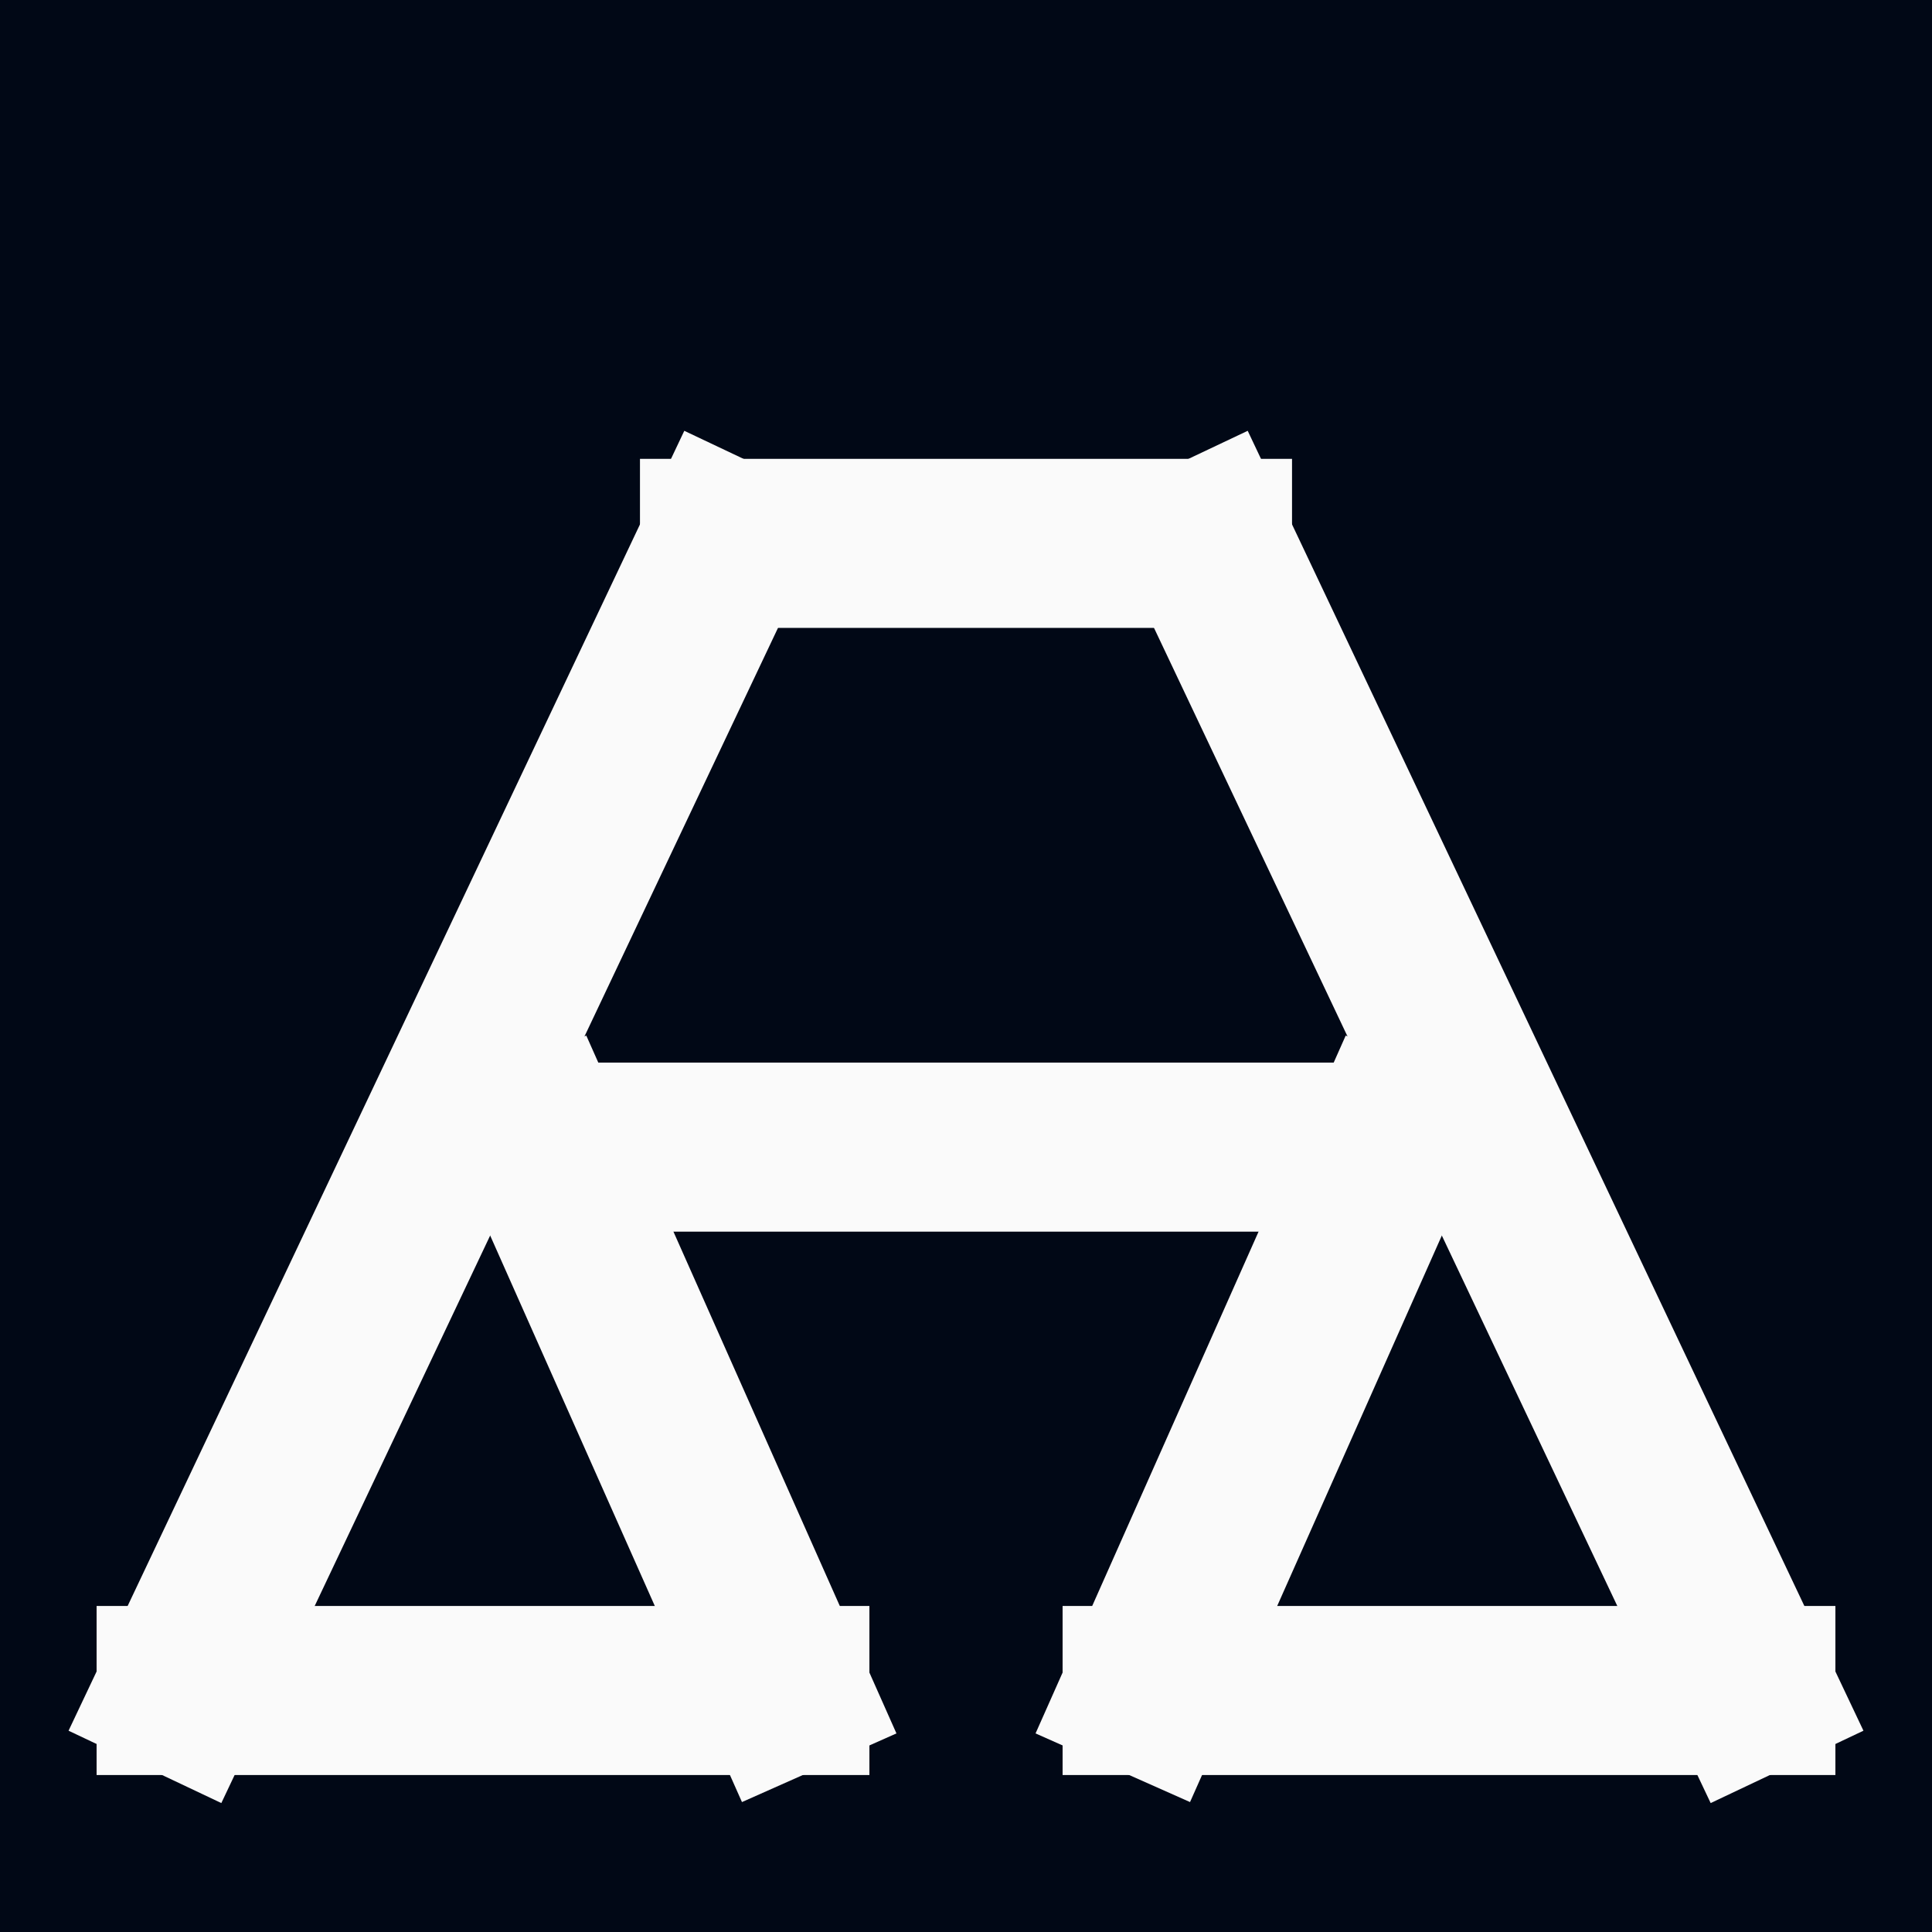
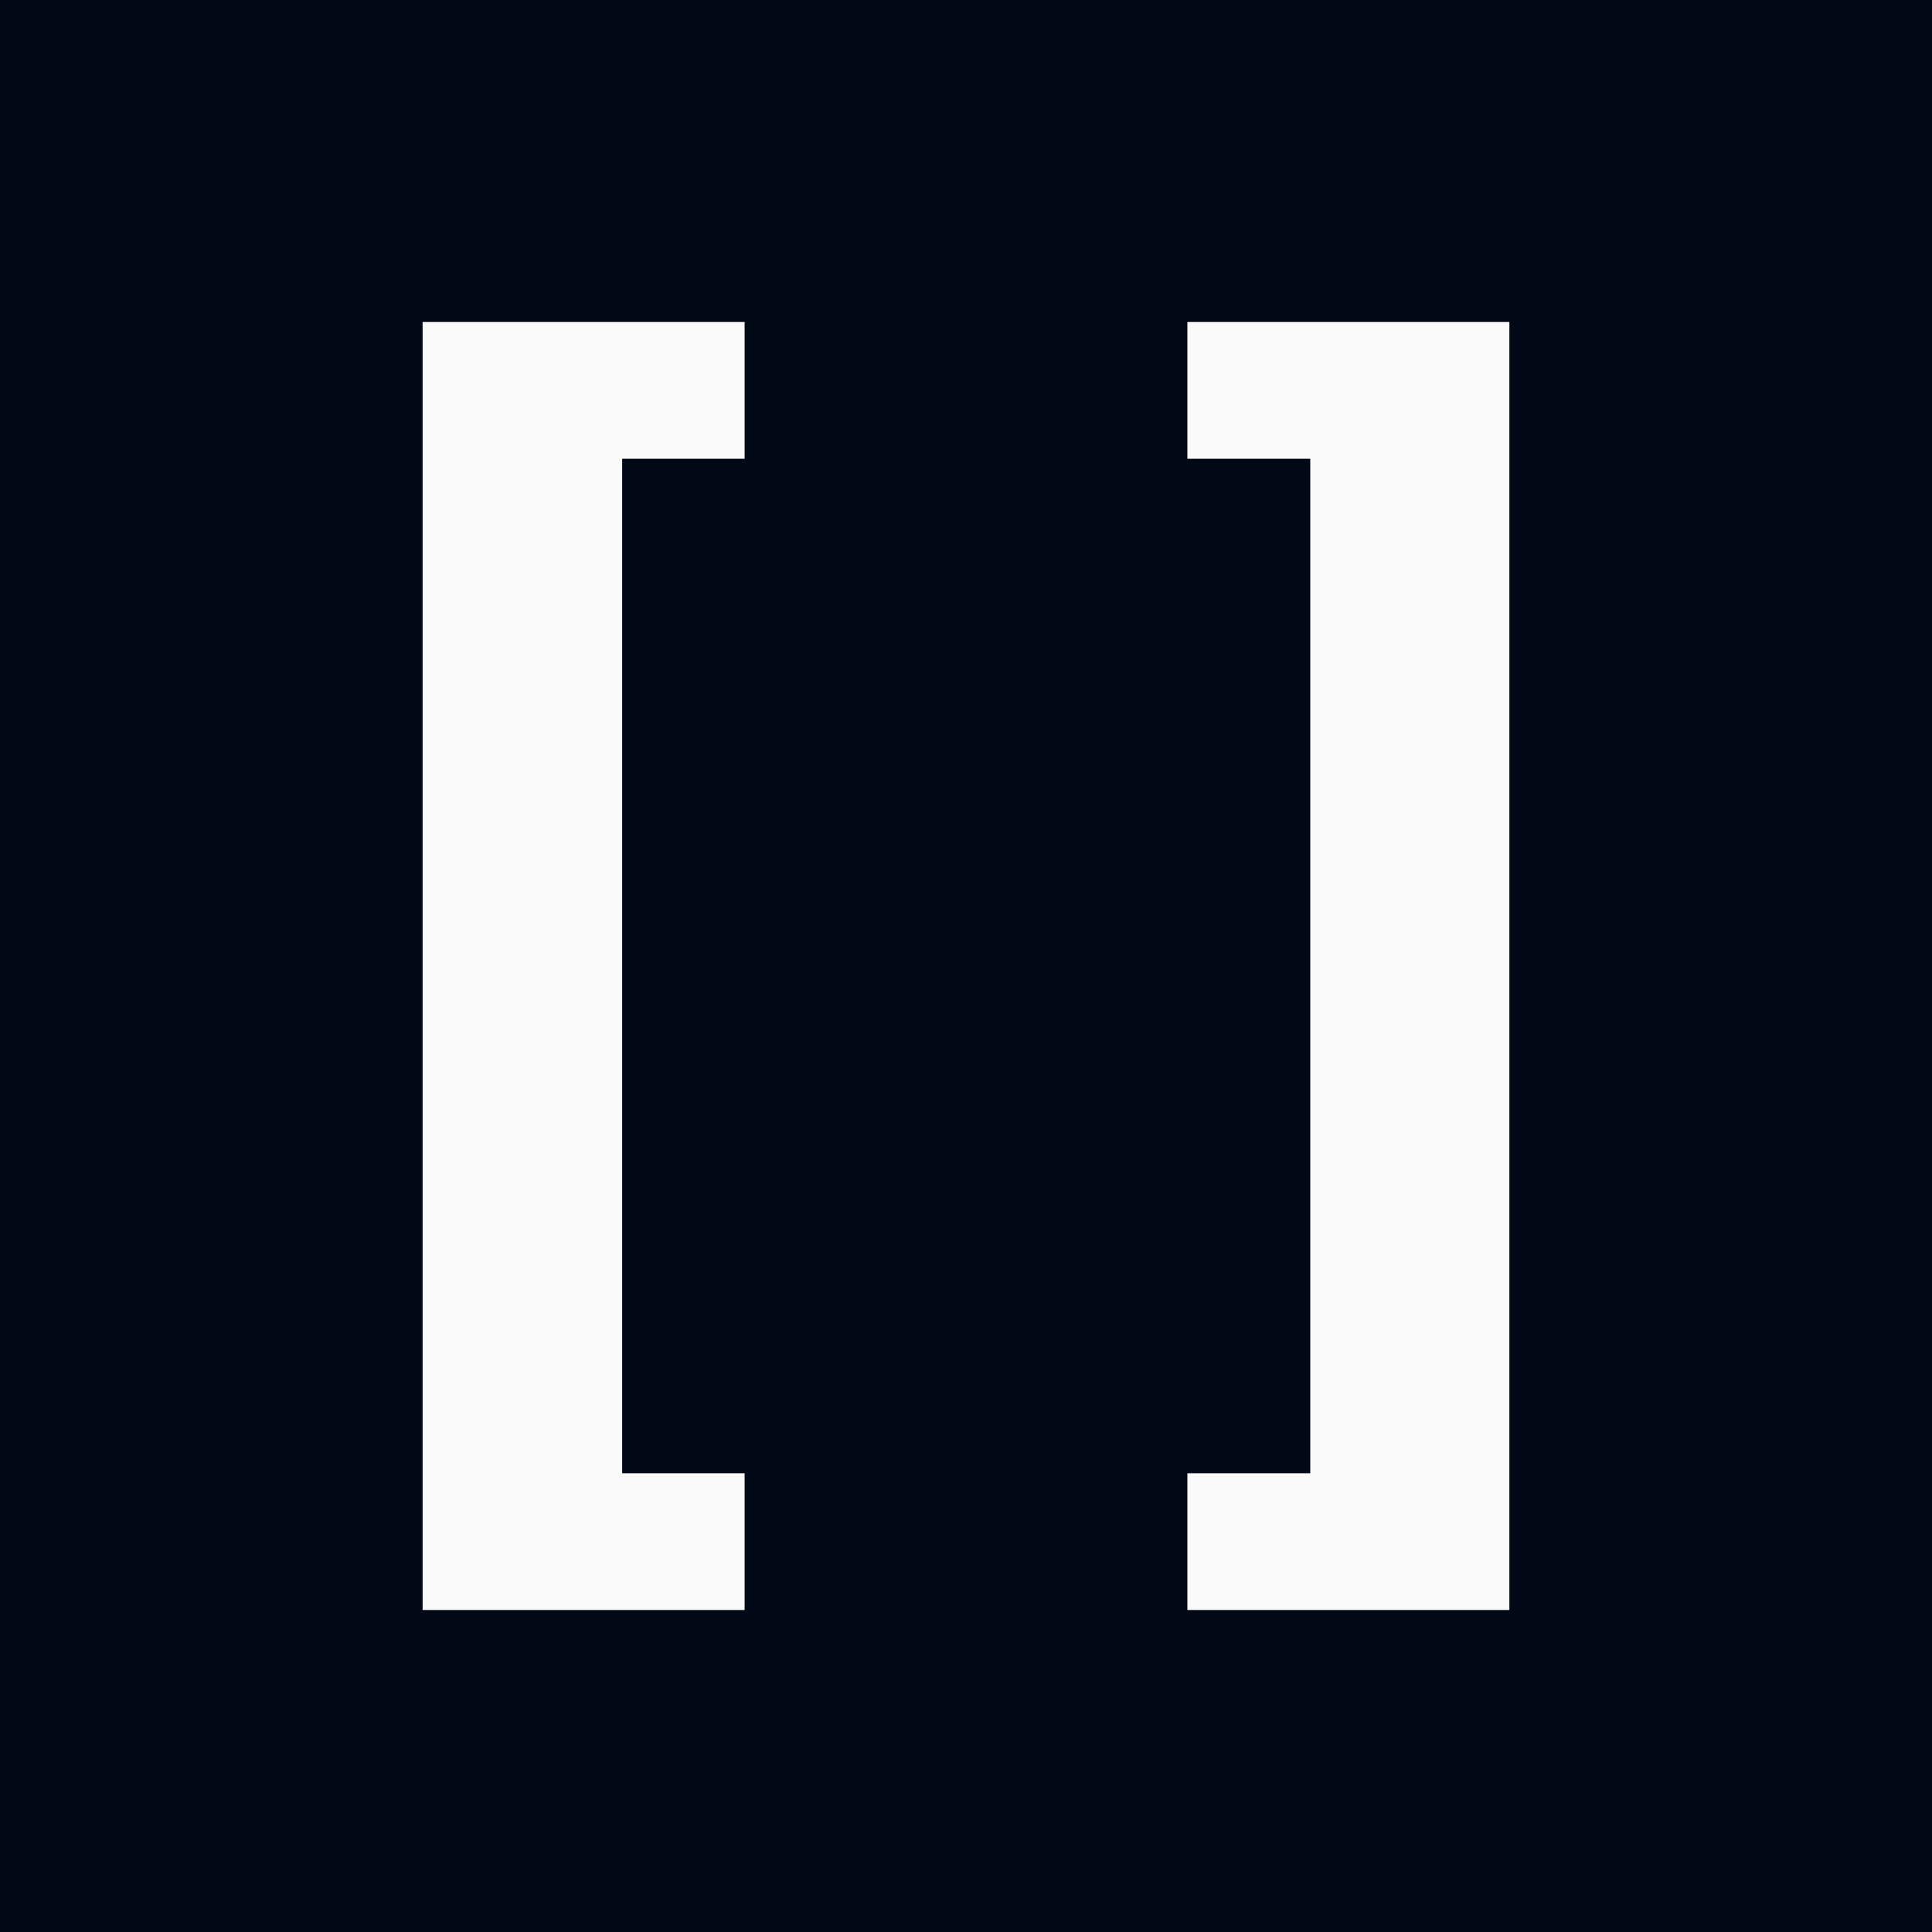
- <svg xmlns="http://www.w3.org/2000/svg" viewBox="0 0 32 32" width="32" height="32">
-   <rect width="32" height="32" fill="#010816" />
-   <line x1="12" y1="9" x2="20" y2="9" stroke="#FAFAFA" stroke-width="2.8" stroke-linecap="square" />
-   <line x1="12" y1="9" x2="3" y2="28" stroke="#FAFAFA" stroke-width="2.8" stroke-linecap="square" />
-   <line x1="20" y1="9" x2="29" y2="28" stroke="#FAFAFA" stroke-width="2.8" stroke-linecap="square" />
-   <line x1="9" y1="19" x2="23" y2="19" stroke="#FAFAFA" stroke-width="2.8" stroke-linecap="square" />
-   <line x1="9" y1="19" x2="13" y2="28" stroke="#FAFAFA" stroke-width="2.8" stroke-linecap="square" />
-   <line x1="23" y1="19" x2="19" y2="28" stroke="#FAFAFA" stroke-width="2.8" stroke-linecap="square" />
-   <line x1="3" y1="28" x2="13" y2="28" stroke="#FAFAFA" stroke-width="2.8" stroke-linecap="square" />
-   <line x1="19" y1="28" x2="29" y2="28" stroke="#FAFAFA" stroke-width="2.8" stroke-linecap="square" />
+ <svg xmlns="http://www.w3.org/2000/svg" width="96" height="96" viewBox="0 0 96 96" fill="none">
+   <rect width="96" height="96" fill="#010816" />
+   <path d="M37 22.795H30.915V73.205H37V80H21V16H37V22.795Z" fill="#FAFAFA" />
+   <path d="M59 16H75V80H59V73.205H65.107V22.795H59V16Z" fill="#FAFAFA" />
</svg>
